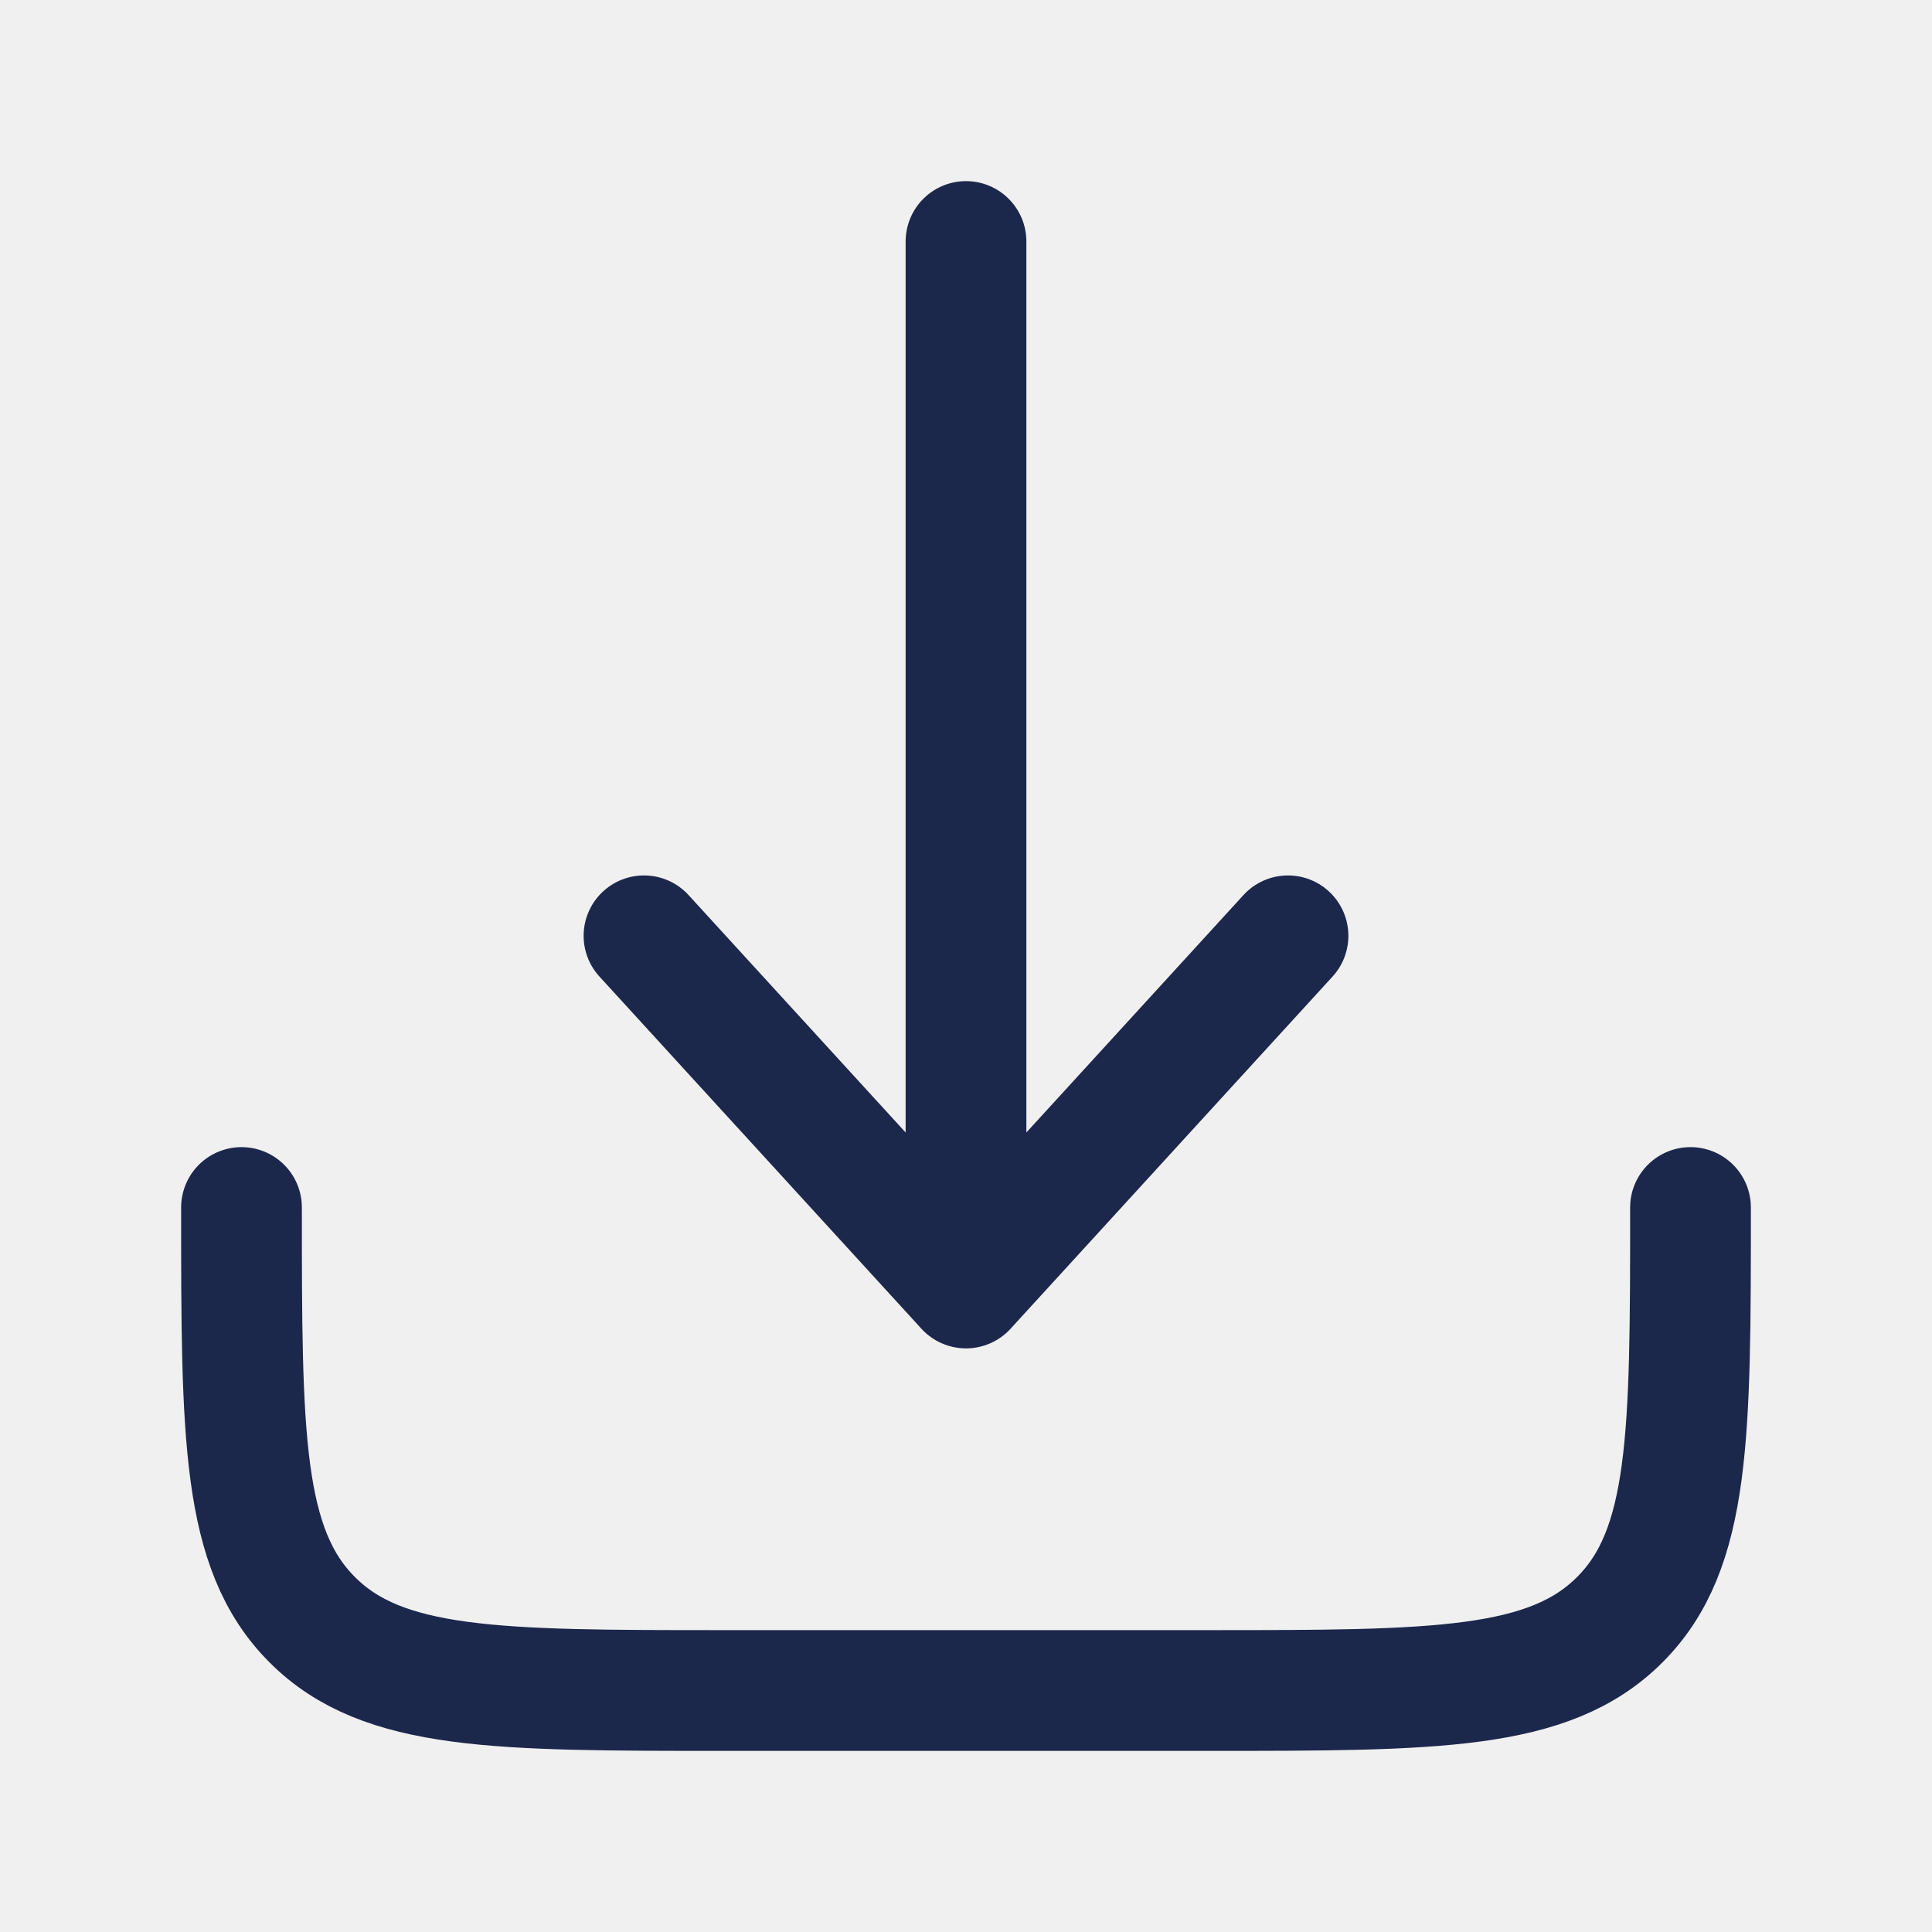
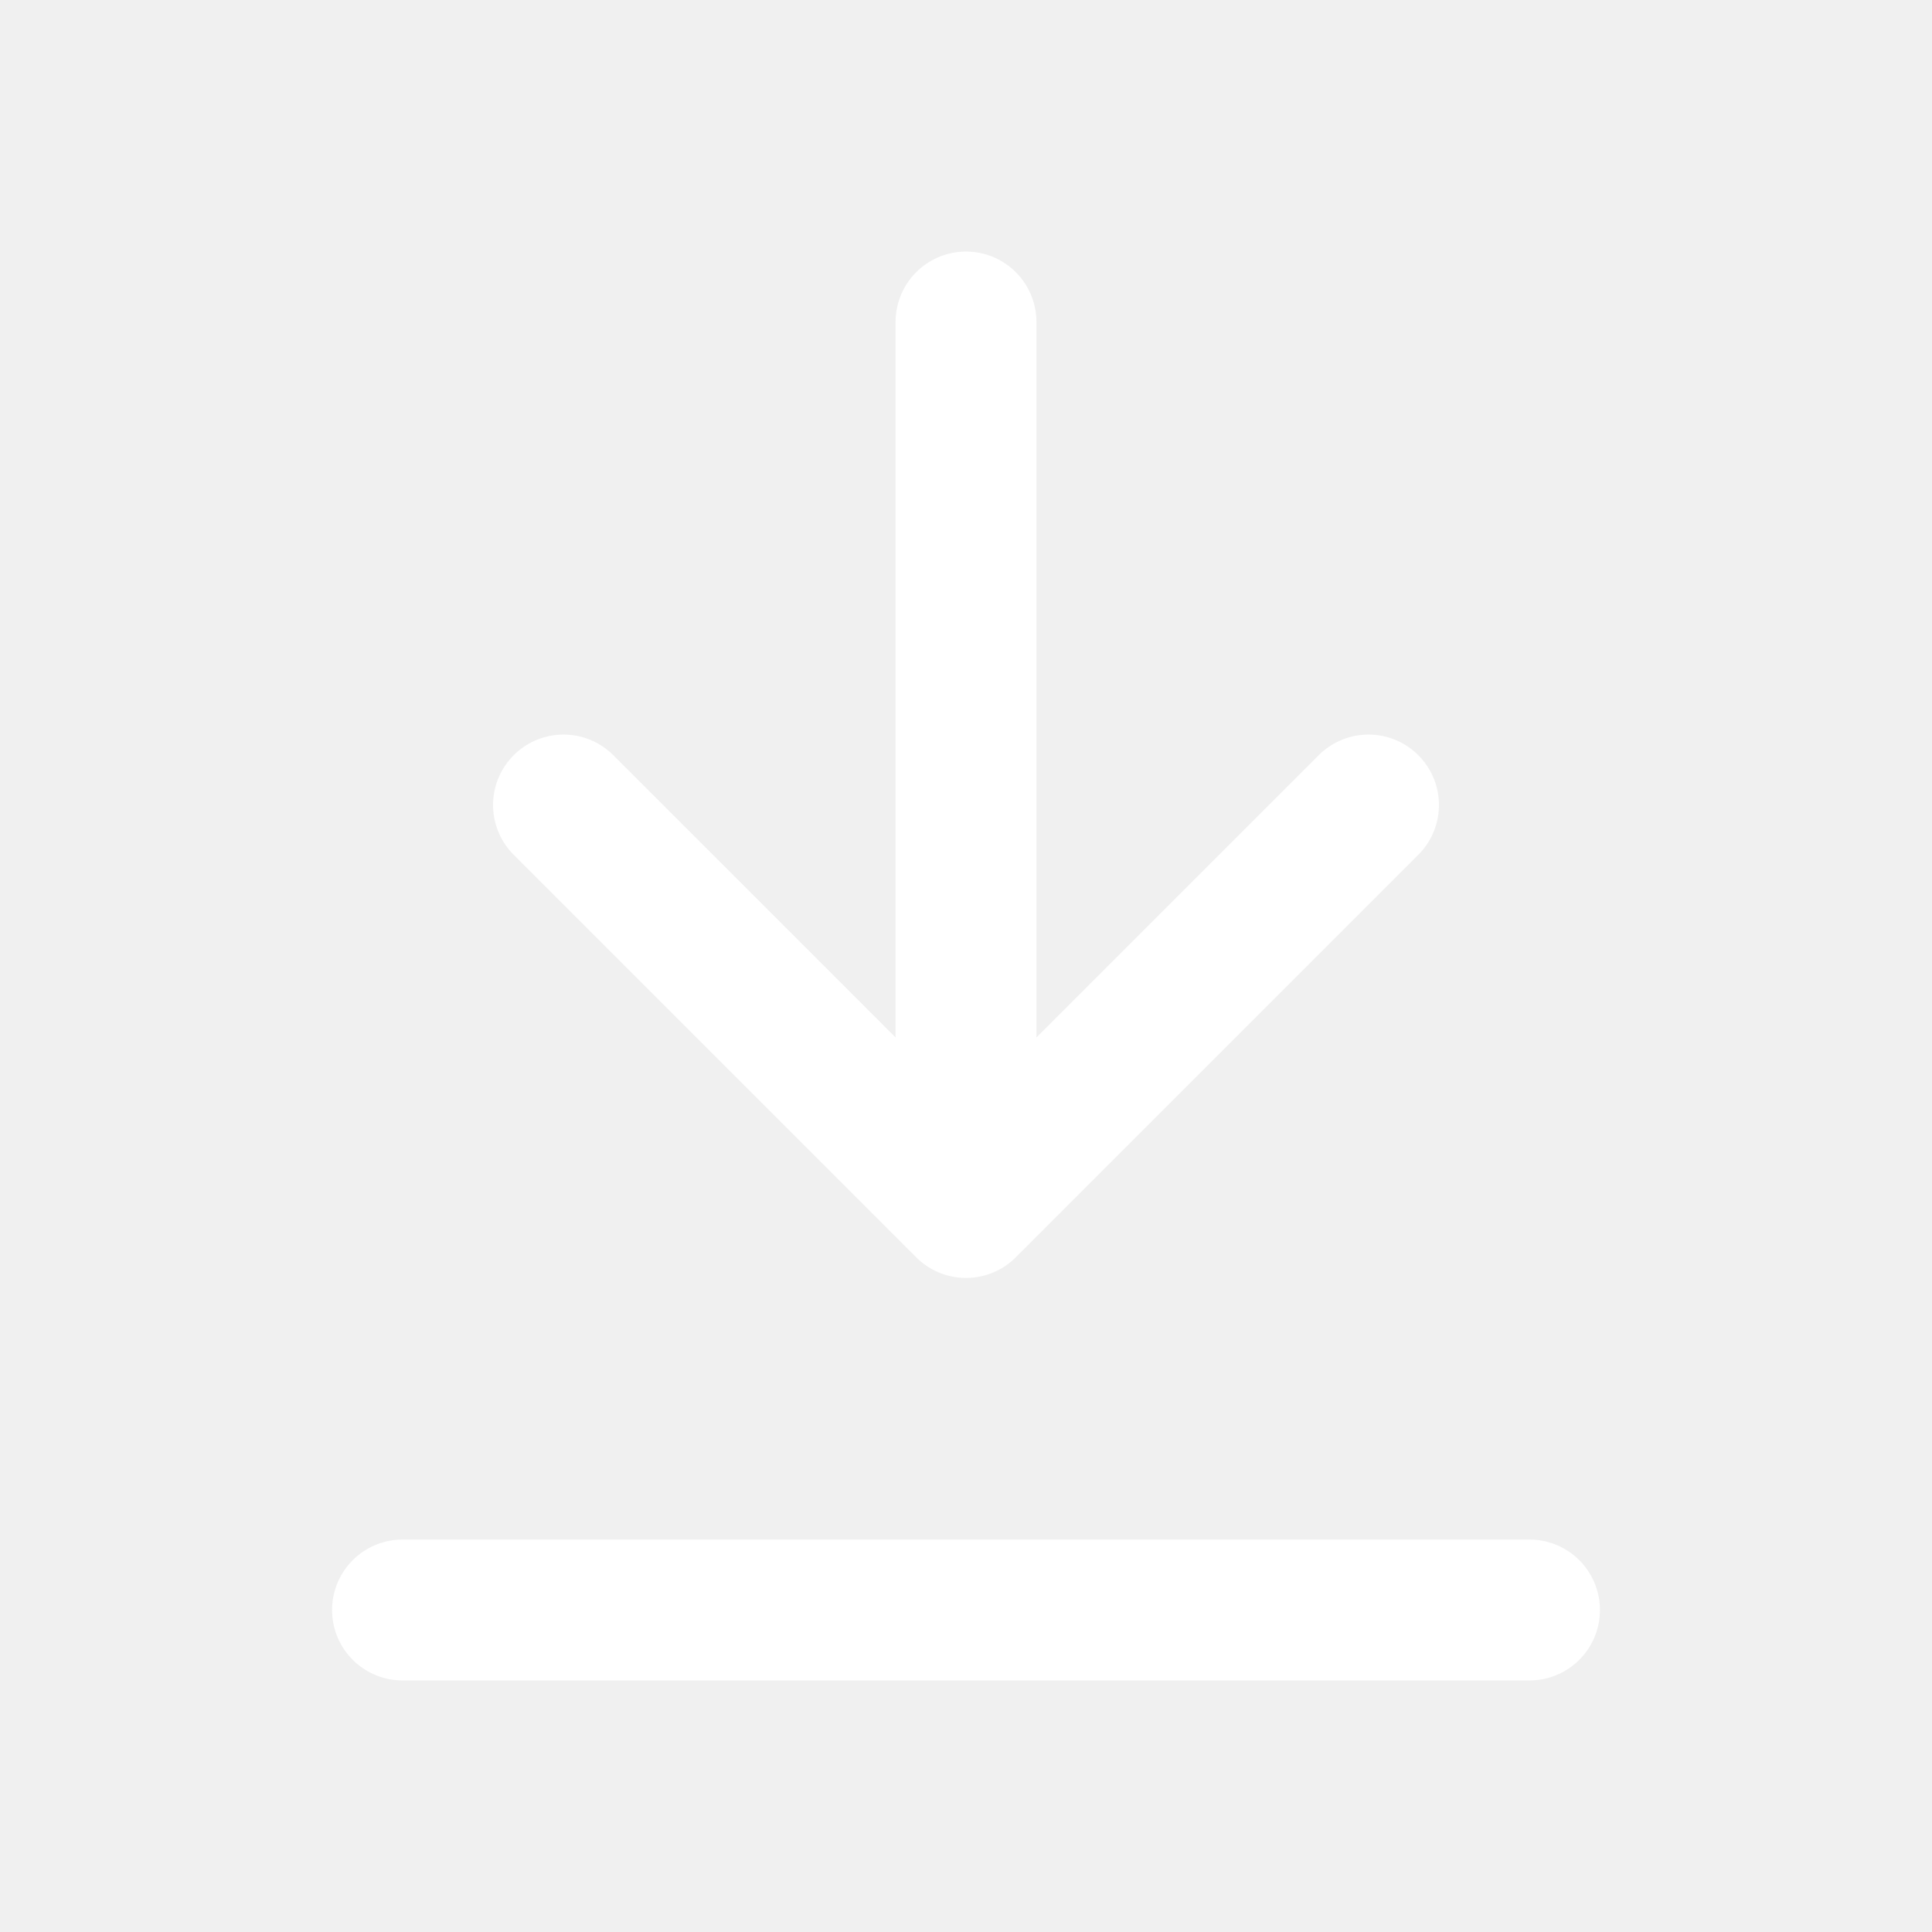
- <svg xmlns="http://www.w3.org/2000/svg" fill="none" height="800px" viewBox="0 0 24 24" width="800px">
-   <path d="M3 15C3 17.828 3 19.243 3.879 20.121C4.757 21 6.172 21 9 21H15C17.828 21 19.243 21 20.121 20.121C21 19.243 21 17.828 21 15" stroke="#1C274C" stroke-linecap="round" stroke-linejoin="round" stroke-width="1.5" />
-   <path d="M12 3V16M12 16L16 11.625M12 16L8 11.625" stroke="#1C274C" stroke-linecap="round" stroke-linejoin="round" stroke-width="1.5" />
+ <svg xmlns="http://www.w3.org/2000/svg" viewBox="0 0 24 24" fill="none" stroke="#ffffff" stroke-width="1.75" stroke-linecap="round" stroke-linejoin="round">
+   <path d="M12 4v11M7 10l5 5 5-5M5 20h14" />
</svg>
